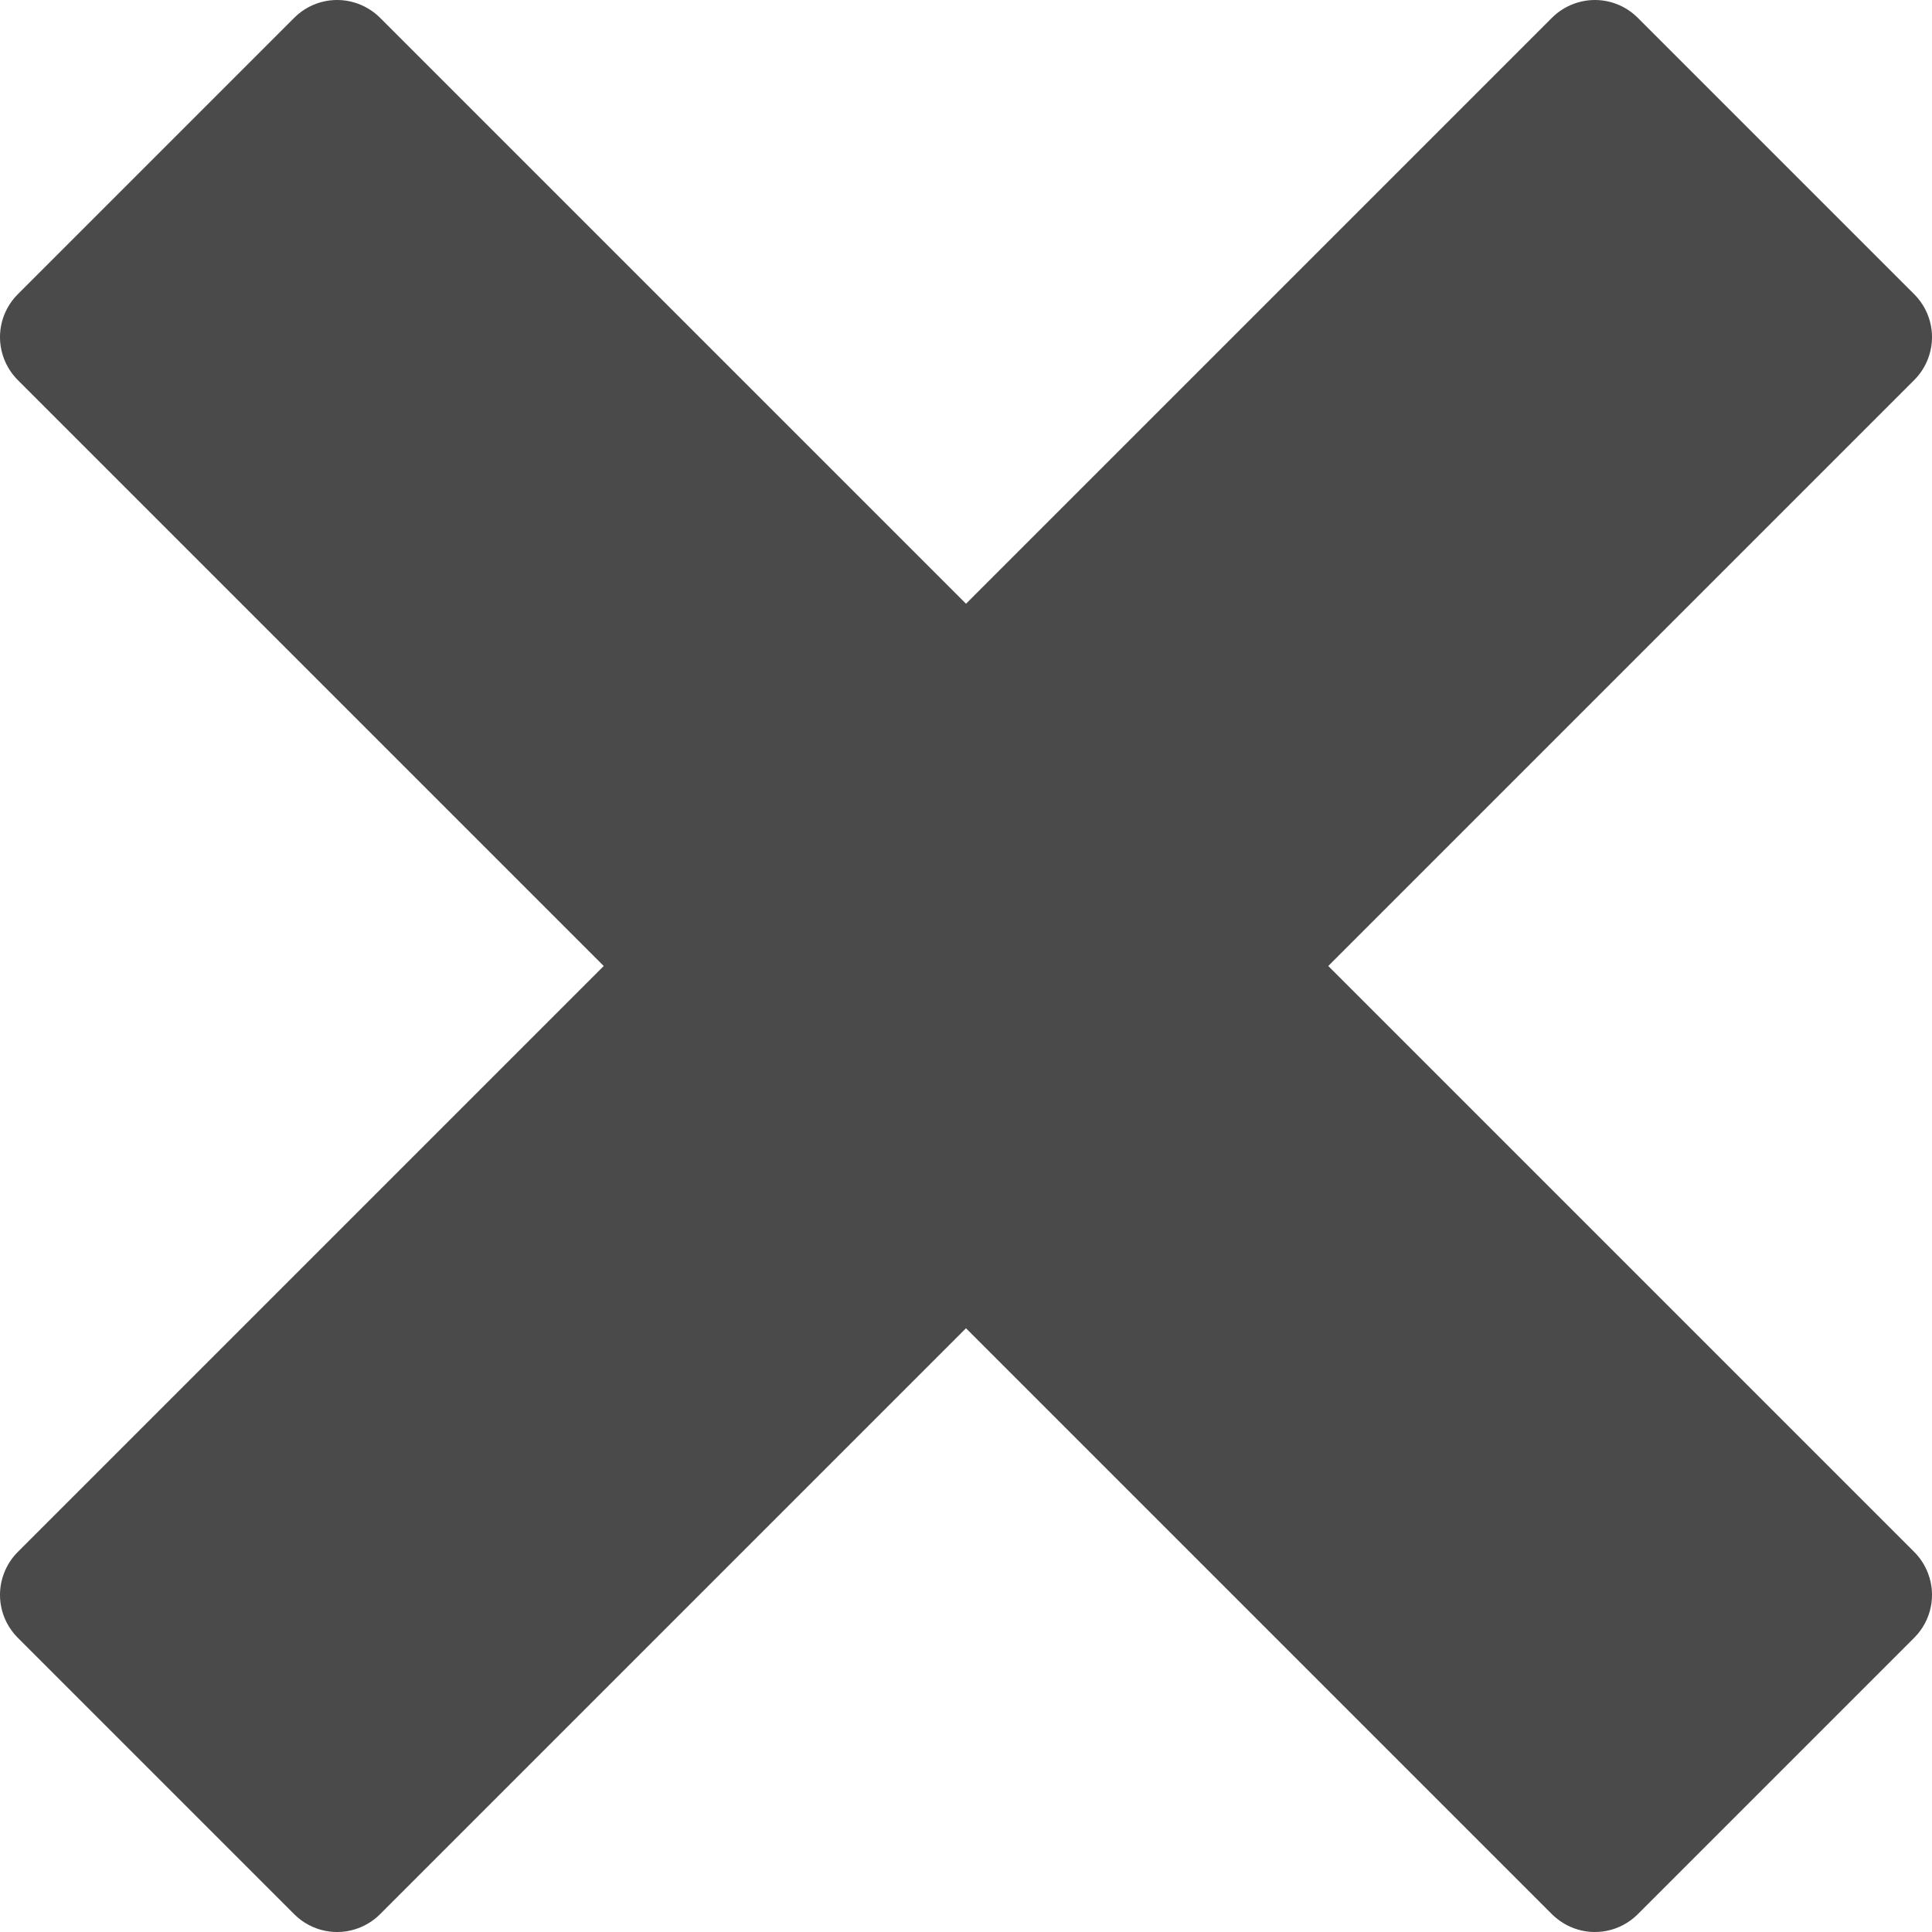
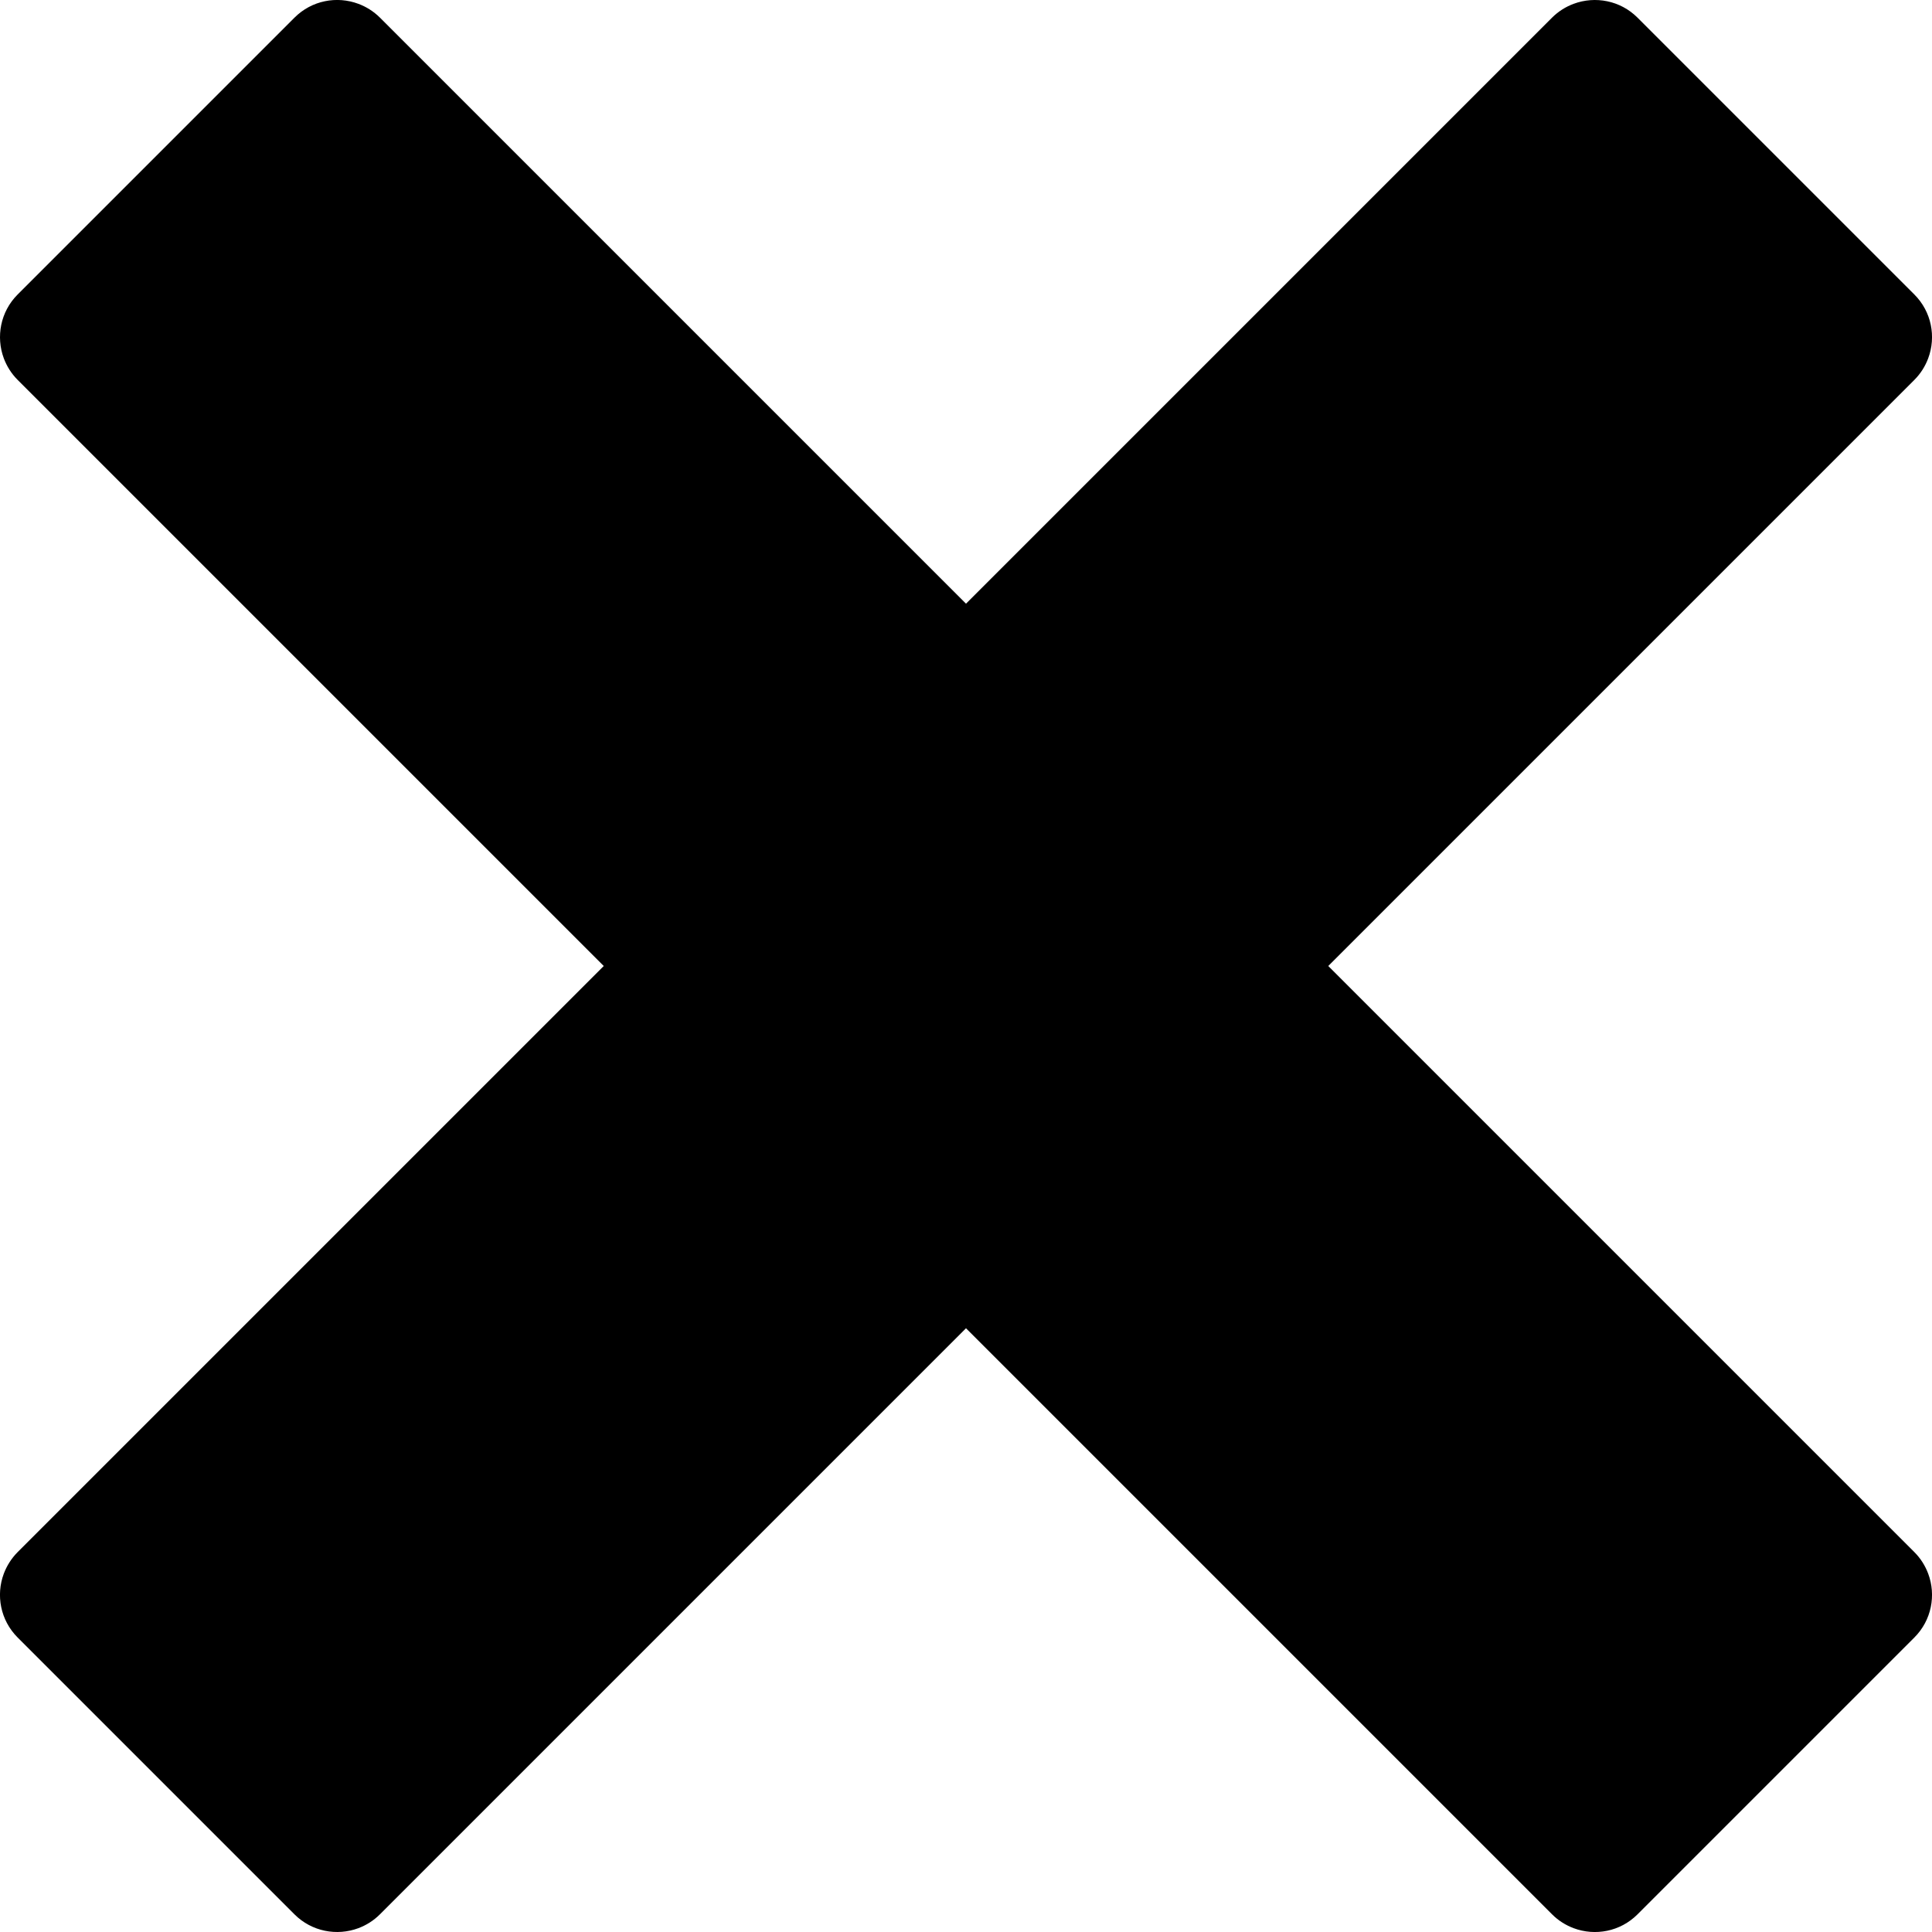
- <svg xmlns="http://www.w3.org/2000/svg" width="10px" height="10px" viewBox="0 0 10 10" version="1.1">
-   <defs />
-   <g id="Slides" stroke="none" stroke-width="1" fill="none" fill-rule="evenodd">
-     <g id="Signs-::-Edit" transform="translate(-772, -156)" fill="#4A4A4A">
-       <g id="Mini-Slide" transform="translate(771, 149)">
-         <g id="close" transform="translate(1, 7)">
-           <g id="Group">
-             <path d="M9.909,8.034 C9.909,8.034 9.909,8.034 9.909,8.034 L6.875,5 L9.909,1.966 C9.909,1.966 9.909,1.966 9.909,1.966 C9.941,1.934 9.965,1.895 9.98,1.855 C10.022,1.744 9.998,1.614 9.909,1.524 L8.476,0.091 C8.386,0.002 8.256,-0.022 8.145,0.02 C8.105,0.035 8.066,0.059 8.034,0.091 C8.034,0.091 8.034,0.091 8.034,0.091 L5,3.125 L1.966,0.091 C1.966,0.091 1.966,0.091 1.966,0.091 C1.934,0.059 1.895,0.035 1.855,0.02 C1.744,-0.022 1.614,0.002 1.524,0.091 L0.091,1.524 C0.002,1.614 -0.022,1.744 0.02,1.855 C0.035,1.895 0.059,1.934 0.091,1.966 C0.091,1.966 0.091,1.966 0.091,1.966 L3.125,5 L0.091,8.034 C0.091,8.034 0.091,8.034 0.091,8.034 C0.059,8.066 0.035,8.105 0.02,8.145 C-0.022,8.256 0.002,8.386 0.091,8.476 L1.524,9.909 C1.614,9.998 1.744,10.022 1.855,9.98 C1.895,9.965 1.934,9.941 1.966,9.909 C1.966,9.909 1.966,9.909 1.966,9.909 L5,6.875 L8.034,9.909 C8.034,9.909 8.034,9.909 8.034,9.909 C8.067,9.941 8.105,9.965 8.145,9.98 C8.256,10.022 8.386,9.998 8.476,9.909 L9.909,8.476 C9.998,8.386 10.022,8.256 9.98,8.145 C9.965,8.105 9.941,8.066 9.909,8.034 L9.909,8.034 Z" id="Shape" />
-           </g>
-         </g>
-       </g>
-     </g>
-   </g>
+ <svg xmlns="http://www.w3.org/2000/svg" version="1.1" width="10" height="10" viewBox="0 0 32 32" id="icon-close">
+   <path d="M31.708 25.708c-0-0-0-0-0-0l-9.708-9.708 9.708-9.708c0-0 0-0 0-0 0.105-0.105 0.18-0.227 0.229-0.357 0.133-0.356 0.057-0.771-0.229-1.057l-4.586-4.586c-0.286-0.286-0.702-0.361-1.057-0.229-0.13 0.048-0.252 0.124-0.357 0.228 0 0-0 0-0 0l-9.708 9.708-9.708-9.708c-0-0-0-0-0-0-0.105-0.104-0.227-0.18-0.357-0.228-0.356-0.133-0.771-0.057-1.057 0.229l-4.586 4.586c-0.286 0.286-0.361 0.702-0.229 1.057 0.049 0.13 0.124 0.252 0.229 0.357 0 0 0 0 0 0l9.708 9.708-9.708 9.708c-0 0-0 0-0 0-0.104 0.105-0.18 0.227-0.229 0.357-0.133 0.355-0.057 0.771 0.229 1.057l4.586 4.586c0.286 0.286 0.702 0.361 1.057 0.229 0.13-0.049 0.252-0.124 0.357-0.229 0-0 0-0 0-0l9.708-9.708 9.708 9.708c0 0 0 0 0 0 0.105 0.105 0.227 0.18 0.357 0.229 0.356 0.133 0.771 0.057 1.057-0.229l4.586-4.586c0.286-0.286 0.362-0.702 0.229-1.057-0.049-0.13-0.124-0.252-0.229-0.357z" />
</svg>
